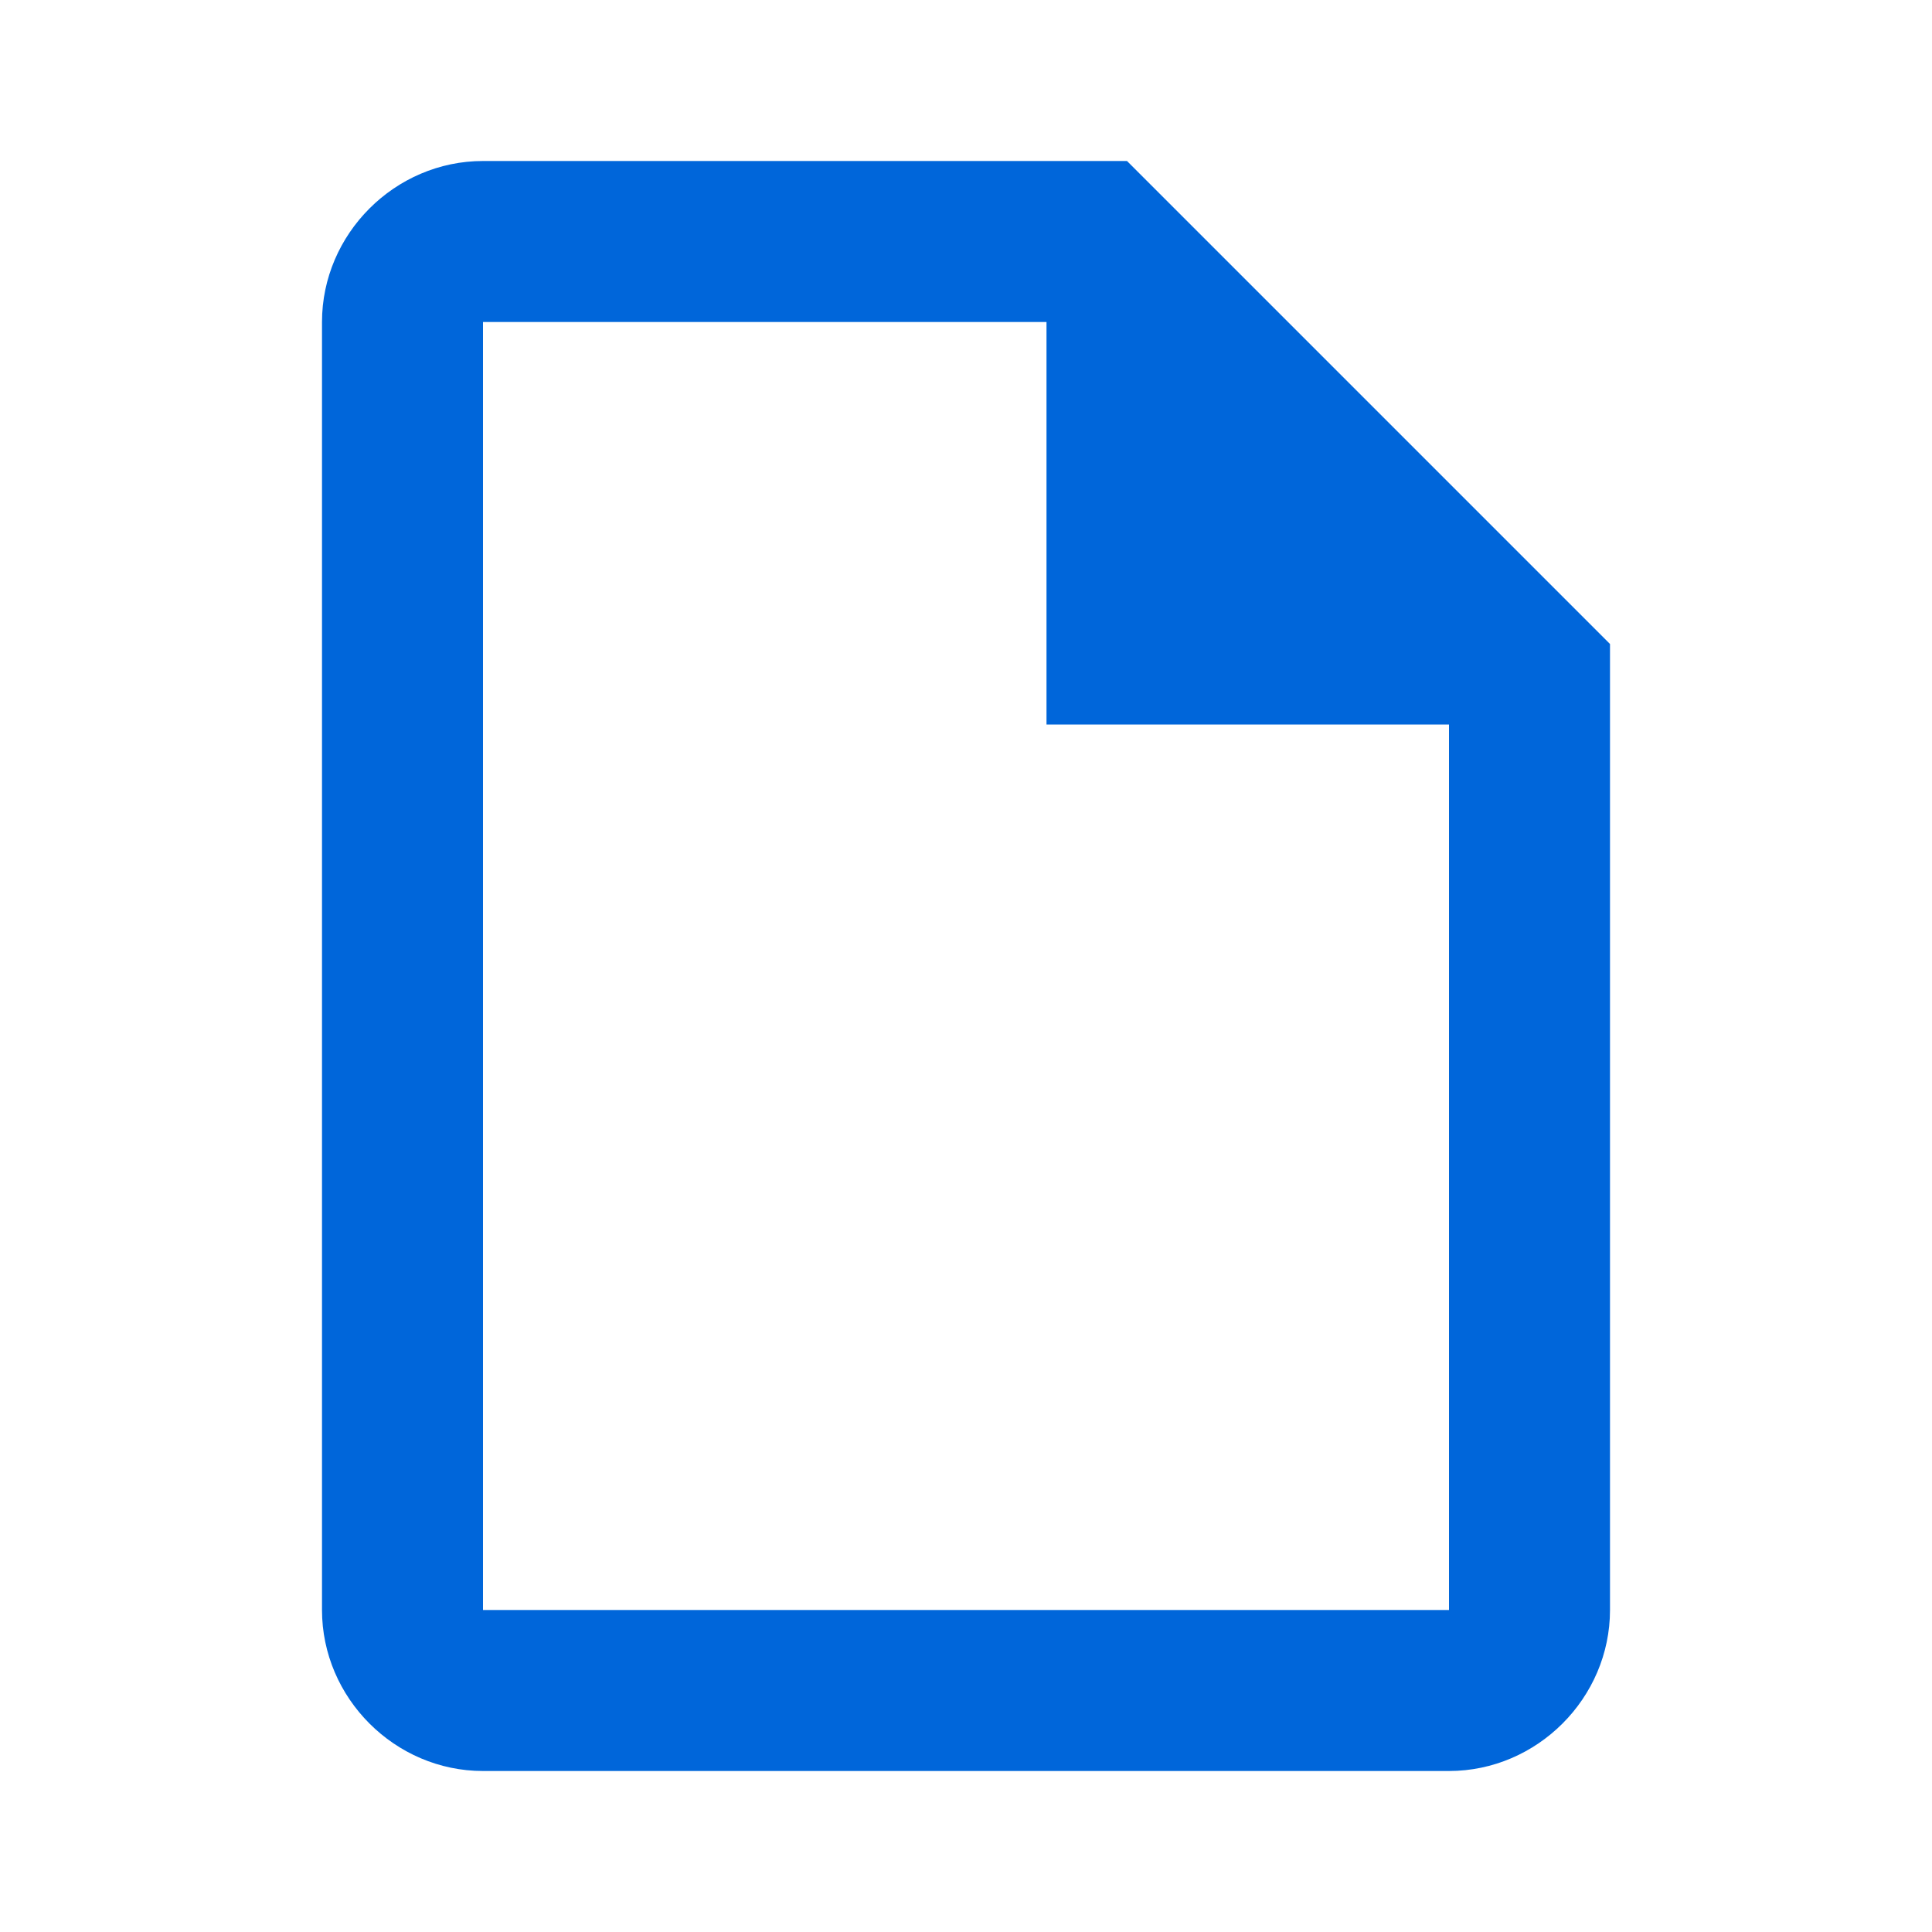
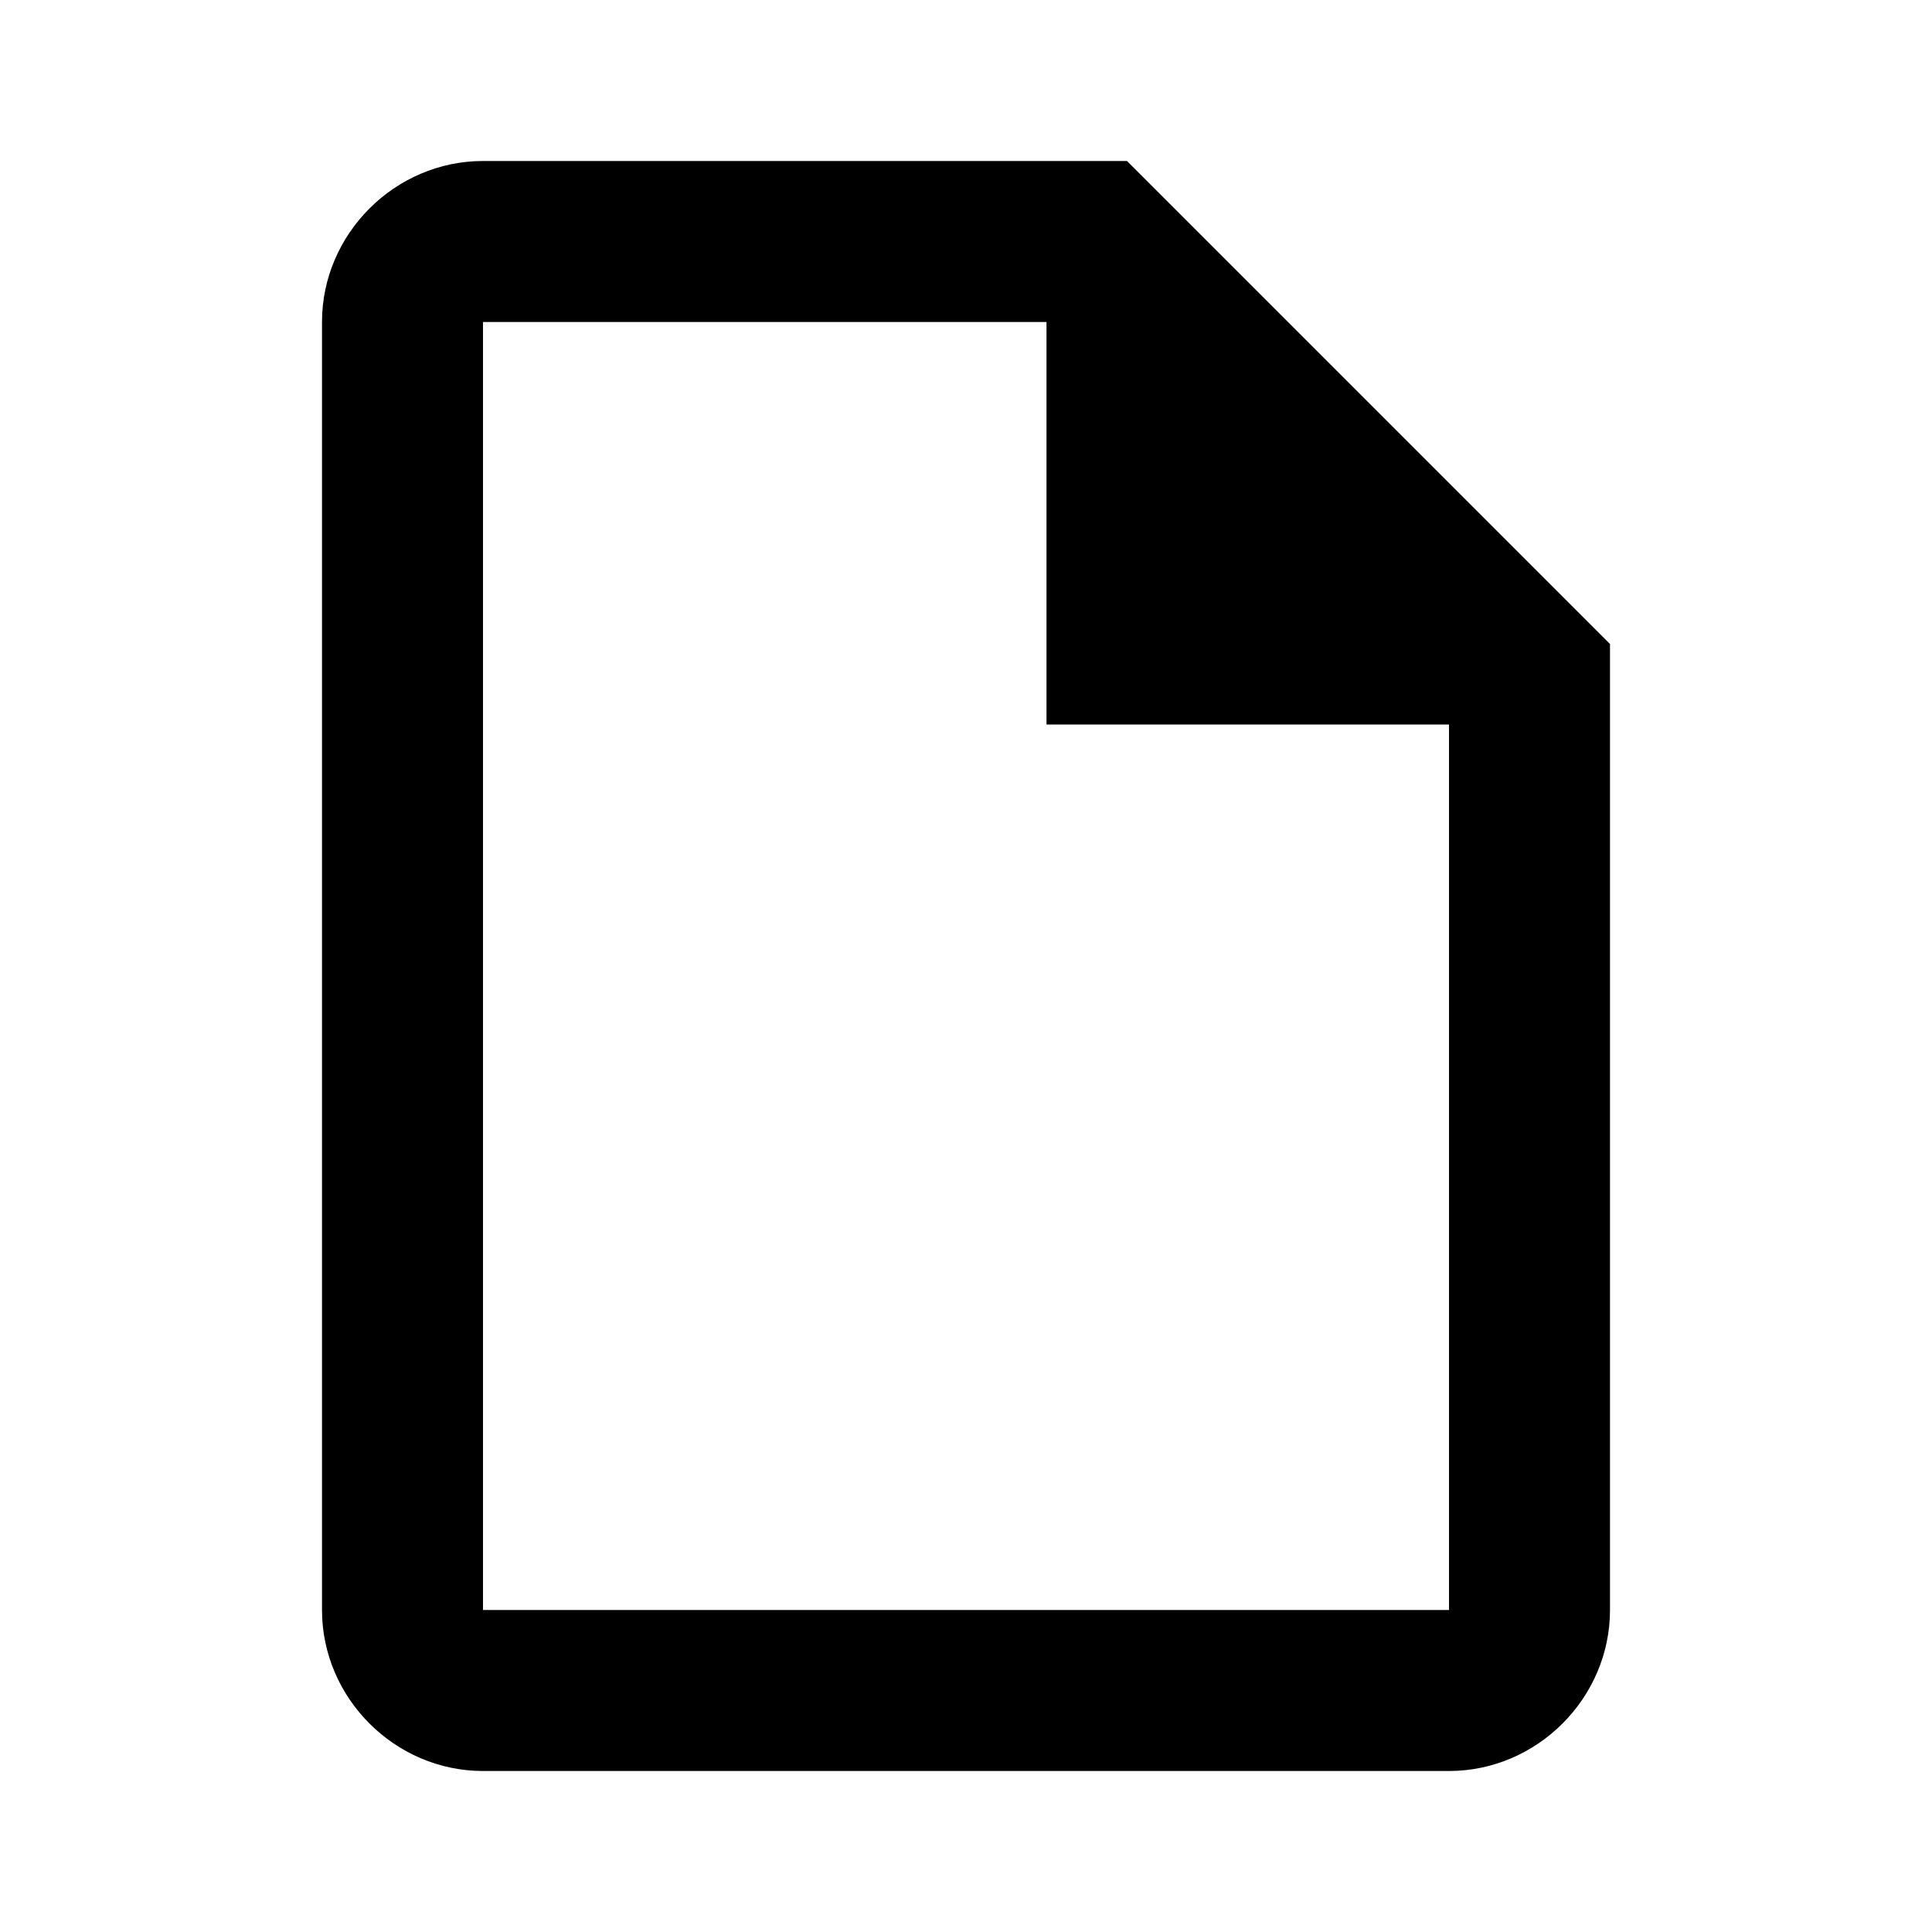
- <svg xmlns="http://www.w3.org/2000/svg" fill="#0066da" viewBox="0 0 24 24" width="38.9px" height="38.9px">
+ <svg xmlns="http://www.w3.org/2000/svg" fill="#000000" viewBox="0 0 24 24" width="38.9px" height="38.9px">
  <path d="M 6 2 C 4.906 2 4 2.906 4 4 L 4 20 C 4 21.094 4.906 22 6 22 L 18 22 C 19.094 22 20 21.094 20 20 L 20 8 L 14 2 L 6 2 z M 6 4 L 13 4 L 13 9 L 18 9 L 18 20 L 6 20 L 6 4 z" />
</svg>
